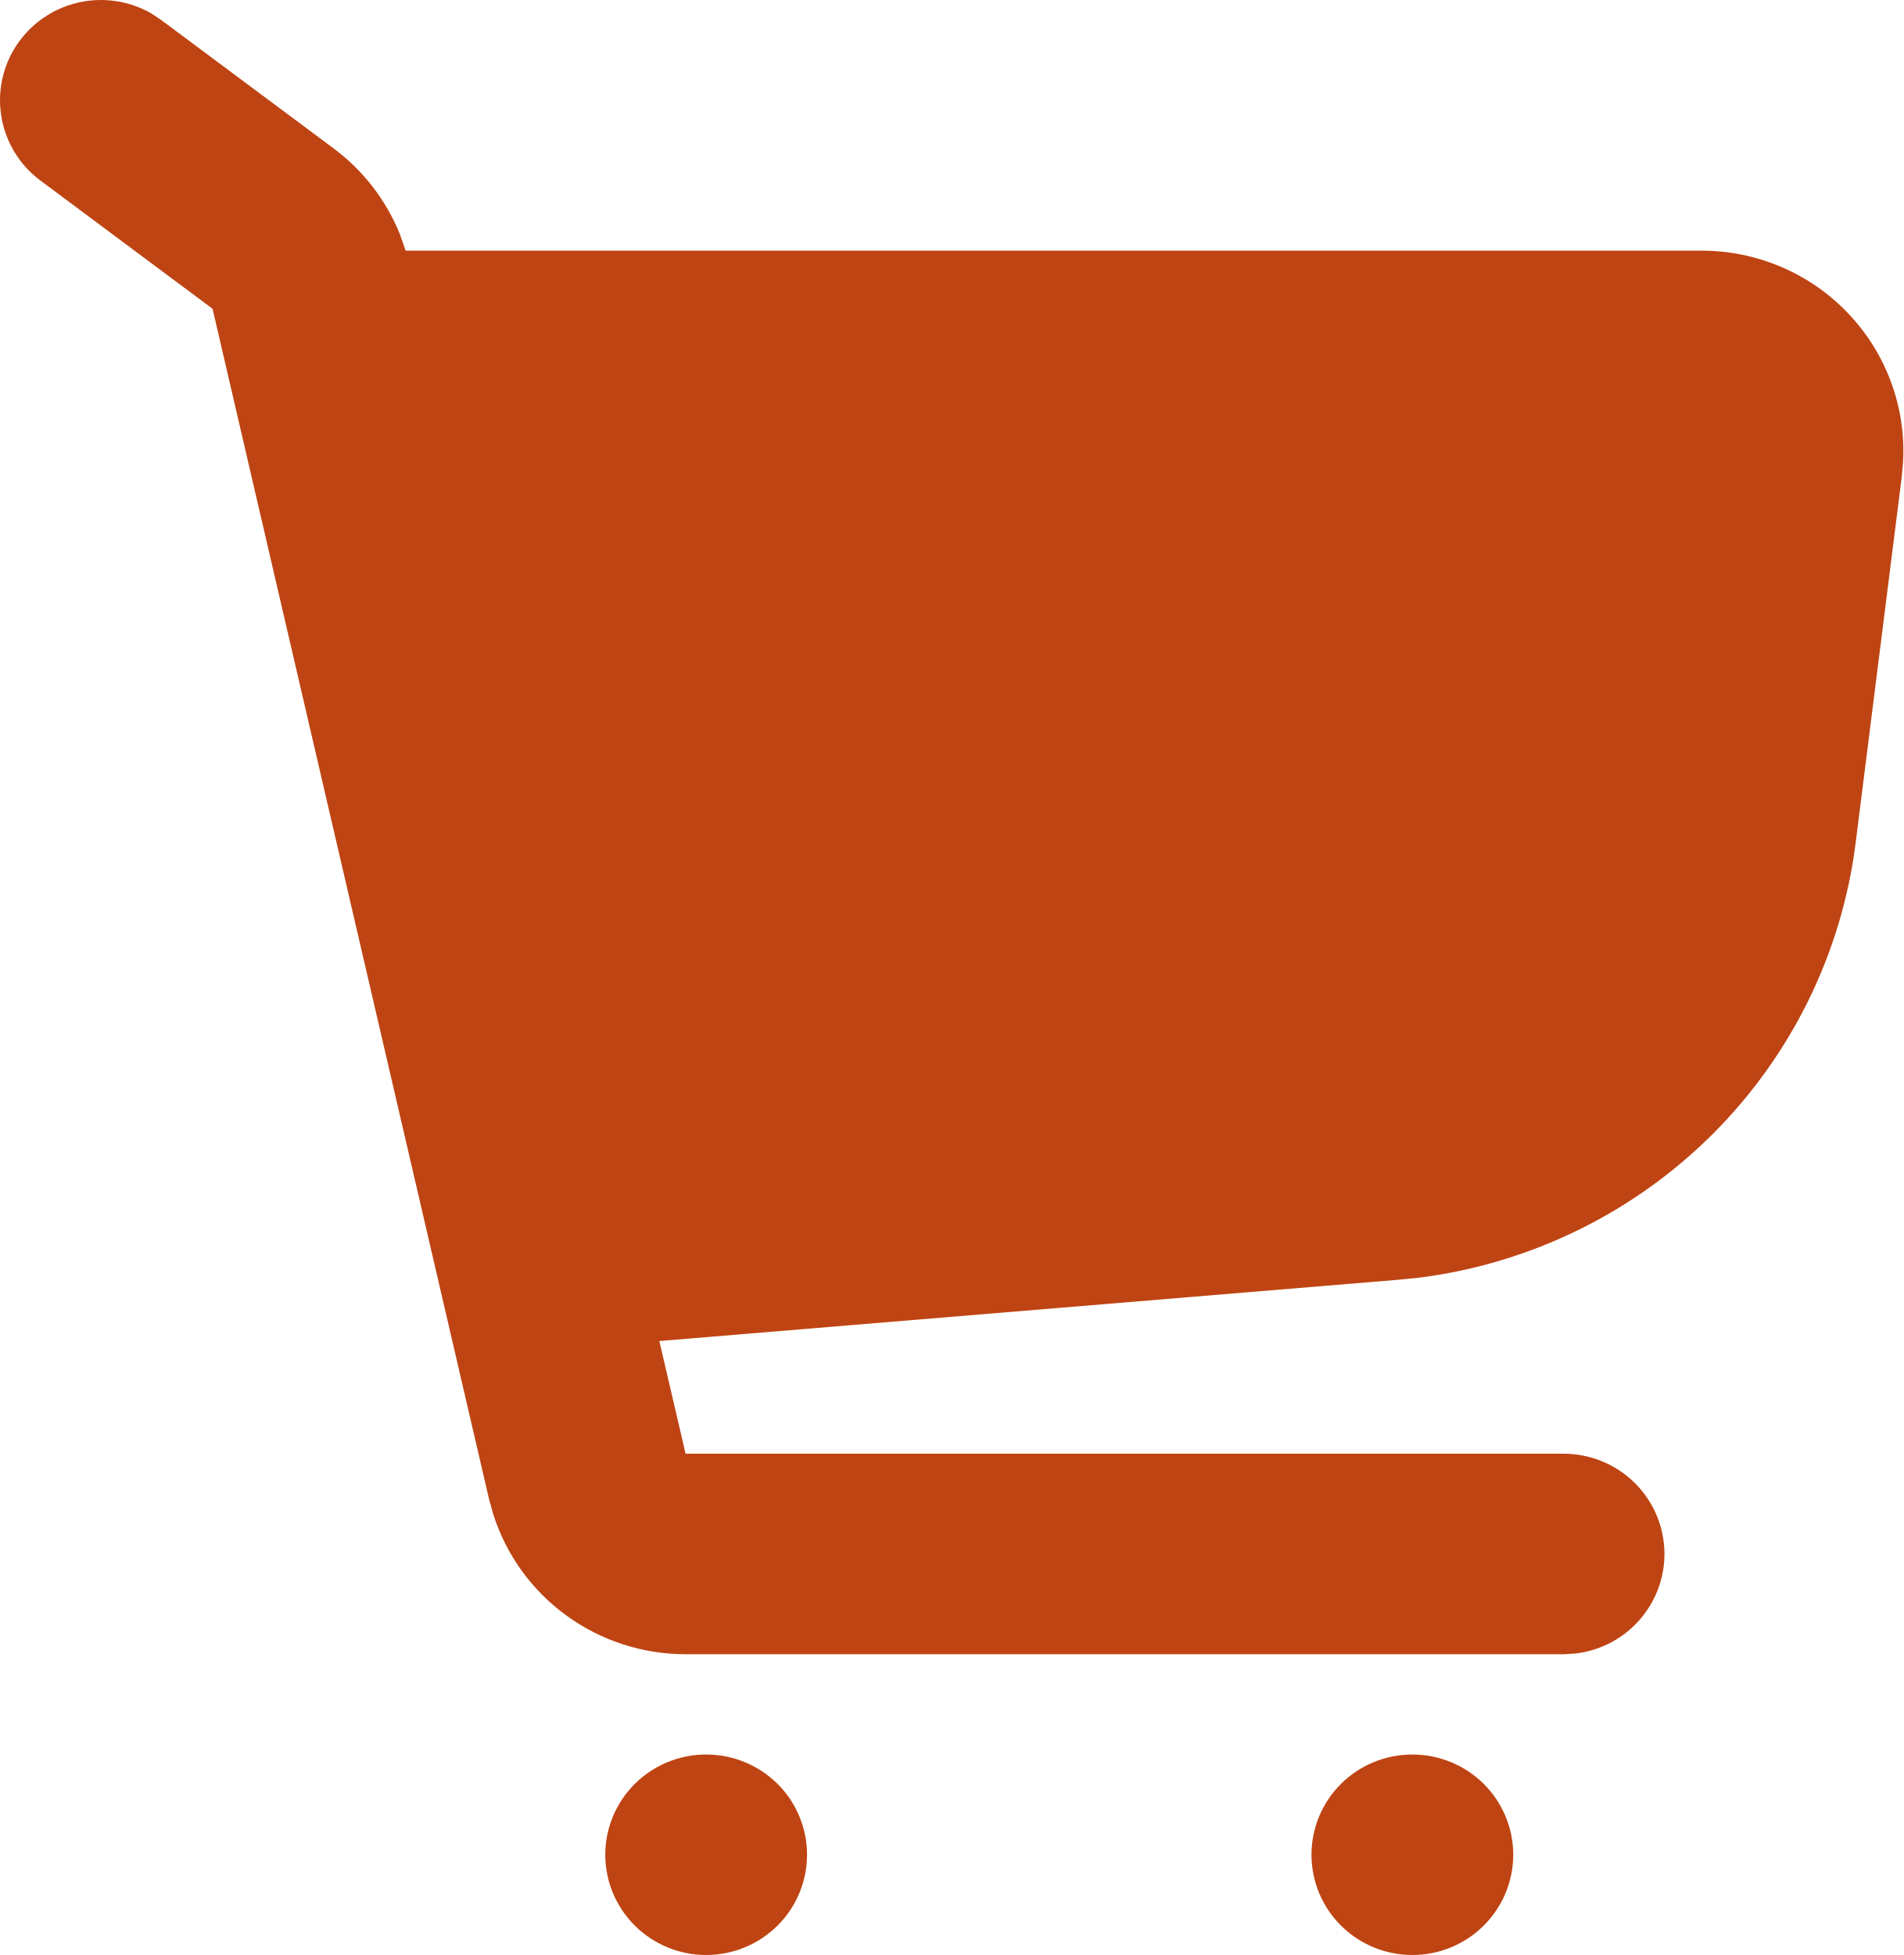
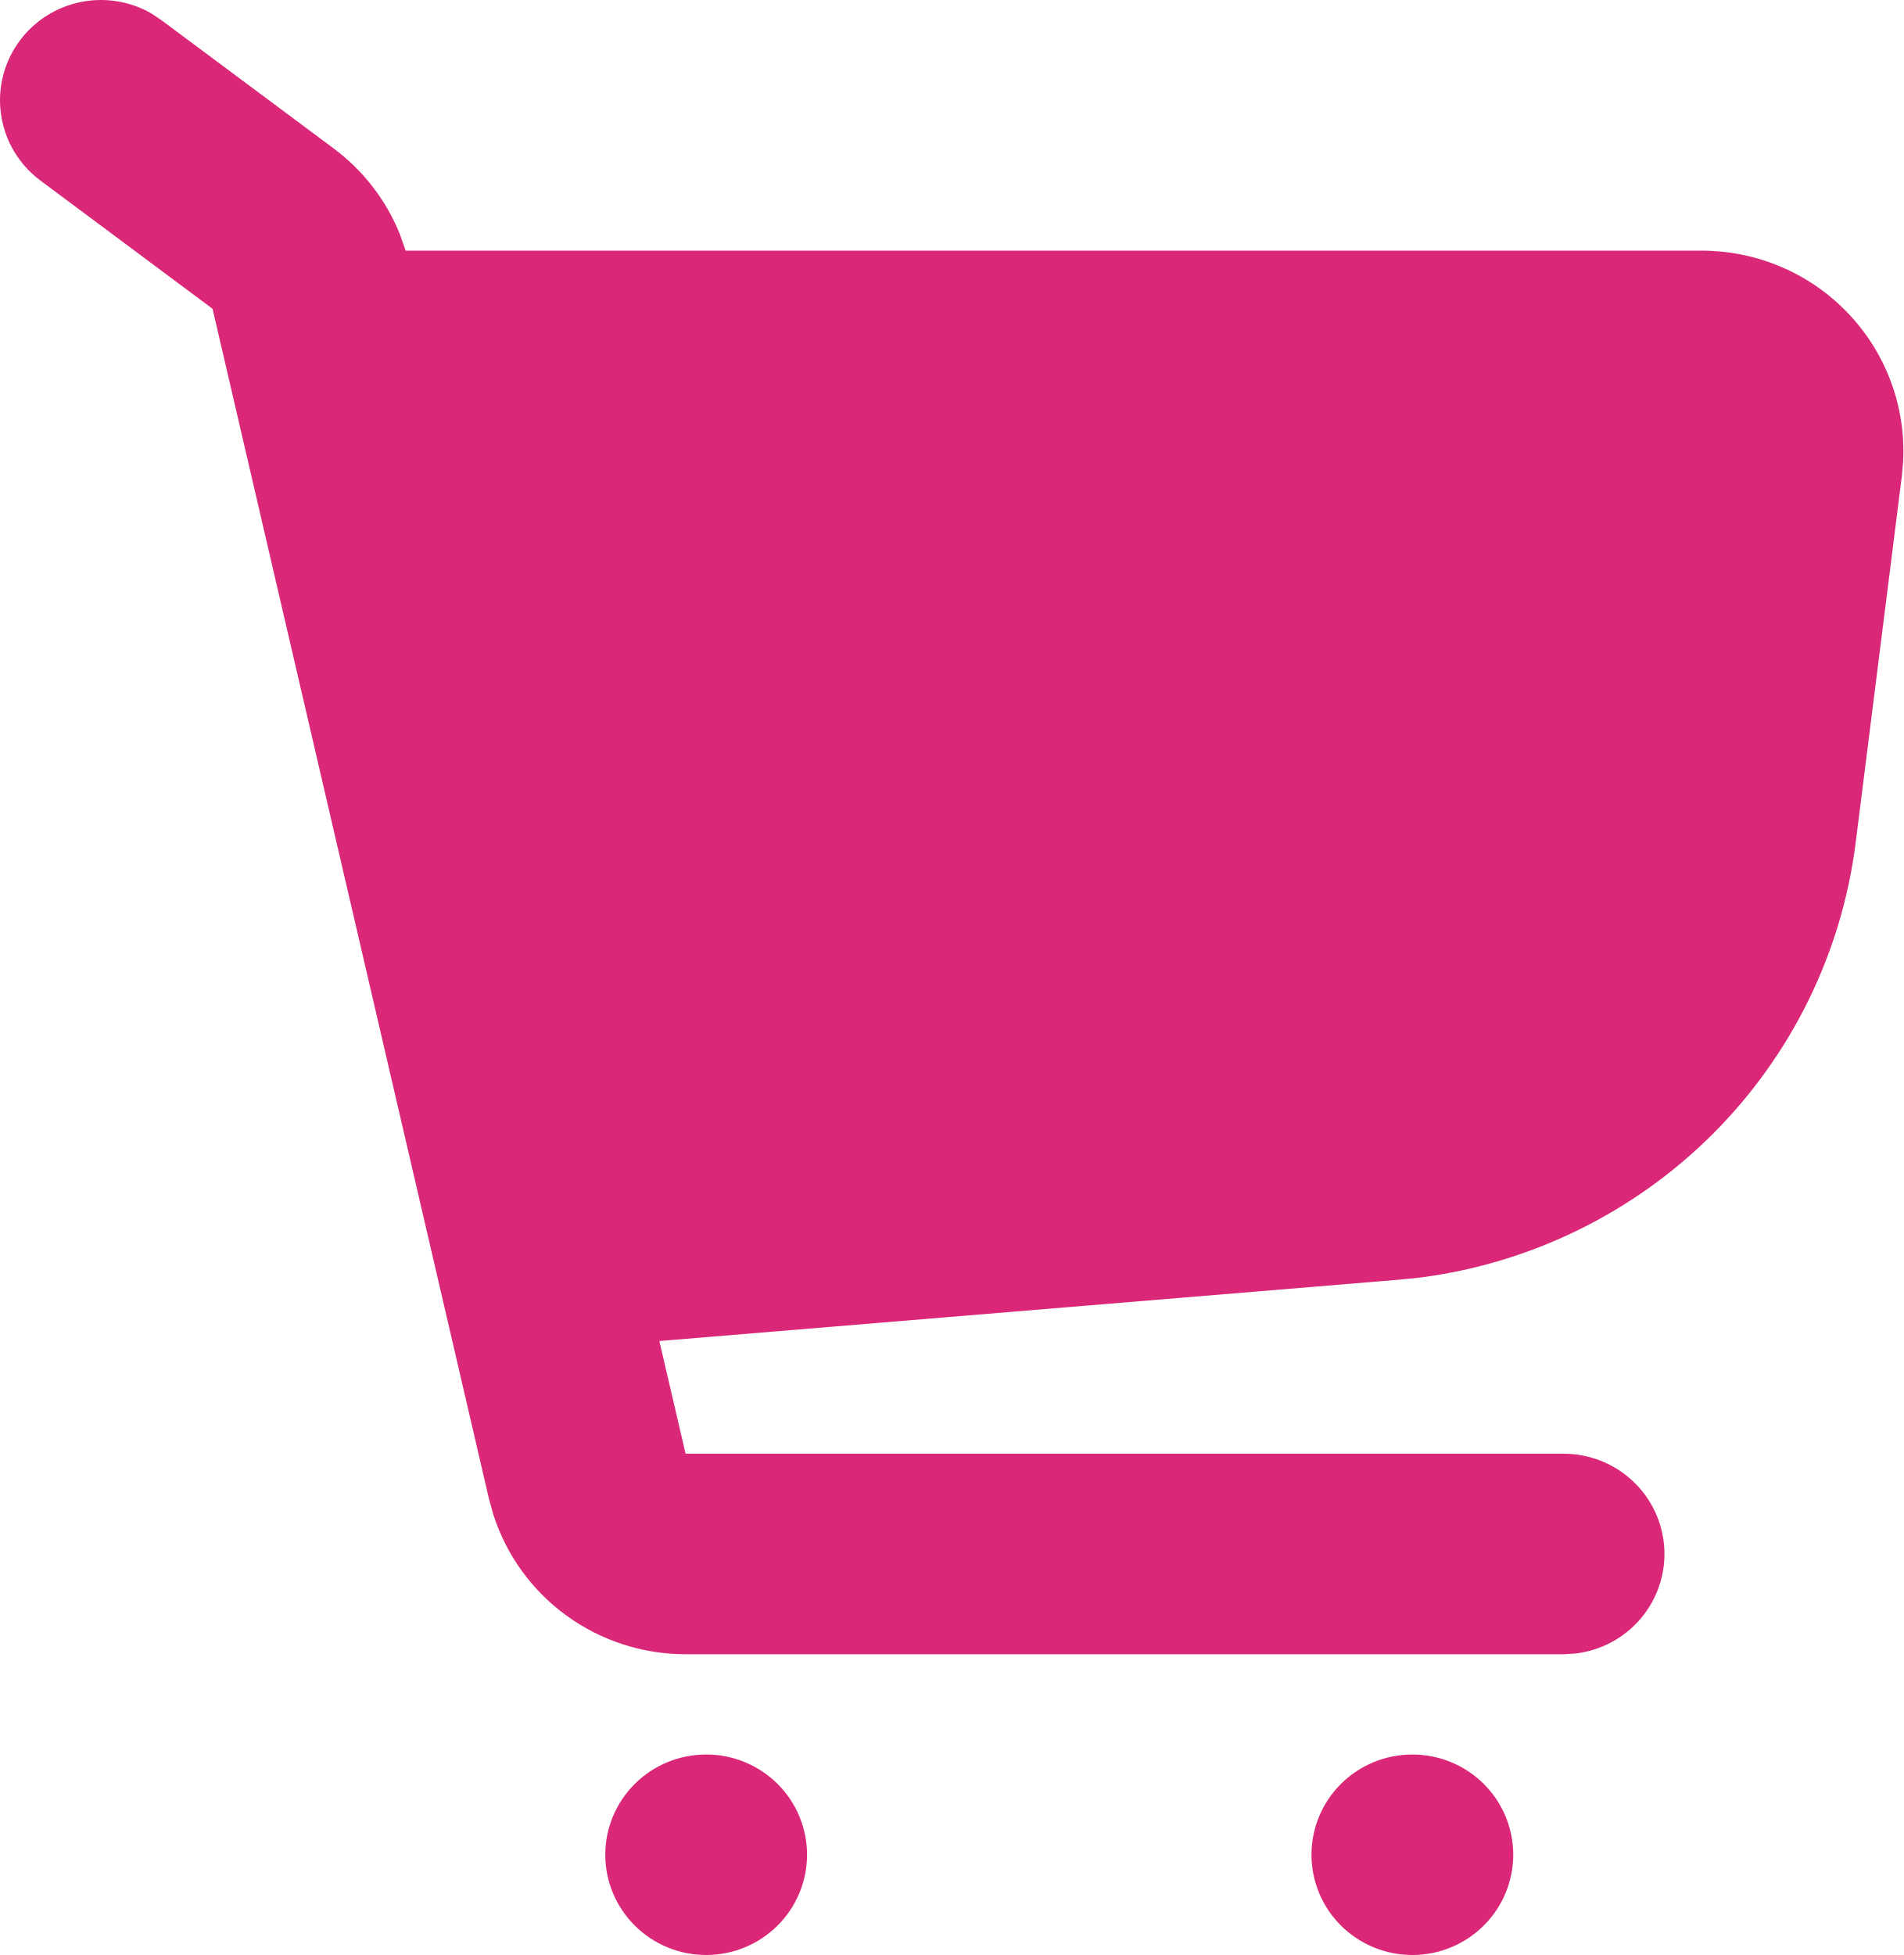
<svg xmlns="http://www.w3.org/2000/svg" width="37" height="38" viewBox="0 0 37 38" fill="none">
-   <path d="M13.727 34.103C14.247 34.103 14.746 34.308 15.114 34.673C15.482 35.039 15.688 35.535 15.688 36.051C15.688 36.568 15.482 37.064 15.114 37.429C14.746 37.795 14.247 38 13.727 38C13.207 38 12.708 37.795 12.341 37.429C11.973 37.064 11.766 36.568 11.766 36.051C11.766 35.535 11.973 35.039 12.341 34.673C12.708 34.308 13.207 34.103 13.727 34.103ZM27.455 34.103C27.975 34.103 28.474 34.308 28.841 34.673C29.209 35.039 29.416 35.535 29.416 36.051C29.416 36.568 29.209 37.064 28.841 37.429C28.474 37.795 27.975 38 27.455 38C26.934 38 26.436 37.795 26.068 37.429C25.7 37.064 25.494 36.568 25.494 36.051C25.494 35.535 25.7 35.039 26.068 34.673C26.436 34.308 26.934 34.103 27.455 34.103ZM0.392 0.78C0.679 0.4 1.095 0.137 1.562 0.041C2.03 -0.056 2.517 0.021 2.932 0.255L3.138 0.392L6.487 2.886C7.057 3.311 7.5 3.882 7.768 4.539L7.885 4.872H33.077C33.609 4.872 34.135 4.979 34.623 5.187C35.112 5.395 35.553 5.7 35.919 6.083C36.286 6.466 36.57 6.918 36.755 7.414C36.94 7.909 37.022 8.437 36.995 8.964L36.97 9.253L36.073 16.375C35.804 18.519 34.826 20.512 33.293 22.043C31.759 23.574 29.757 24.555 27.602 24.833L27.159 24.877L12.817 26.066L13.327 28.256H30.396C30.896 28.257 31.377 28.447 31.74 28.788C32.104 29.129 32.322 29.595 32.352 30.091C32.381 30.587 32.219 31.075 31.898 31.456C31.577 31.837 31.122 32.082 30.626 32.14L30.396 32.154H13.327C12.495 32.154 11.684 31.891 11.012 31.403C10.34 30.915 9.842 30.227 9.59 29.439L9.505 29.133L4.132 6.002L0.784 3.508C0.368 3.198 0.093 2.736 0.02 2.224C-0.054 1.713 0.08 1.193 0.392 0.78Z" fill="#BF4413" />
+   <path d="M13.727 34.103C14.247 34.103 14.746 34.308 15.114 34.673C15.482 35.039 15.688 35.535 15.688 36.051C15.688 36.568 15.482 37.064 15.114 37.429C14.746 37.795 14.247 38 13.727 38C13.207 38 12.708 37.795 12.341 37.429C11.973 37.064 11.766 36.568 11.766 36.051C11.766 35.535 11.973 35.039 12.341 34.673C12.708 34.308 13.207 34.103 13.727 34.103ZM27.455 34.103C27.975 34.103 28.474 34.308 28.841 34.673C29.209 35.039 29.416 35.535 29.416 36.051C29.416 36.568 29.209 37.064 28.841 37.429C28.474 37.795 27.975 38 27.455 38C26.934 38 26.436 37.795 26.068 37.429C25.7 37.064 25.494 36.568 25.494 36.051C25.494 35.535 25.7 35.039 26.068 34.673C26.436 34.308 26.934 34.103 27.455 34.103ZM0.392 0.78C0.679 0.4 1.095 0.137 1.562 0.041C2.03 -0.056 2.517 0.021 2.932 0.255L3.138 0.392L6.487 2.886C7.057 3.311 7.5 3.882 7.768 4.539L7.885 4.872H33.077C33.609 4.872 34.135 4.979 34.623 5.187C35.112 5.395 35.553 5.7 35.919 6.083C36.286 6.466 36.57 6.918 36.755 7.414C36.94 7.909 37.022 8.437 36.995 8.964L36.97 9.253L36.073 16.375C35.804 18.519 34.826 20.512 33.293 22.043C31.759 23.574 29.757 24.555 27.602 24.833L27.159 24.877L12.817 26.066L13.327 28.256H30.396C30.896 28.257 31.377 28.447 31.74 28.788C32.104 29.129 32.322 29.595 32.352 30.091C32.381 30.587 32.219 31.075 31.898 31.456C31.577 31.837 31.122 32.082 30.626 32.14L30.396 32.154H13.327C12.495 32.154 11.684 31.891 11.012 31.403C10.34 30.915 9.842 30.227 9.59 29.439L9.505 29.133L4.132 6.002L0.784 3.508C0.368 3.198 0.093 2.736 0.02 2.224C-0.054 1.713 0.08 1.193 0.392 0.78Z" fill="#DB2777" />
</svg>
